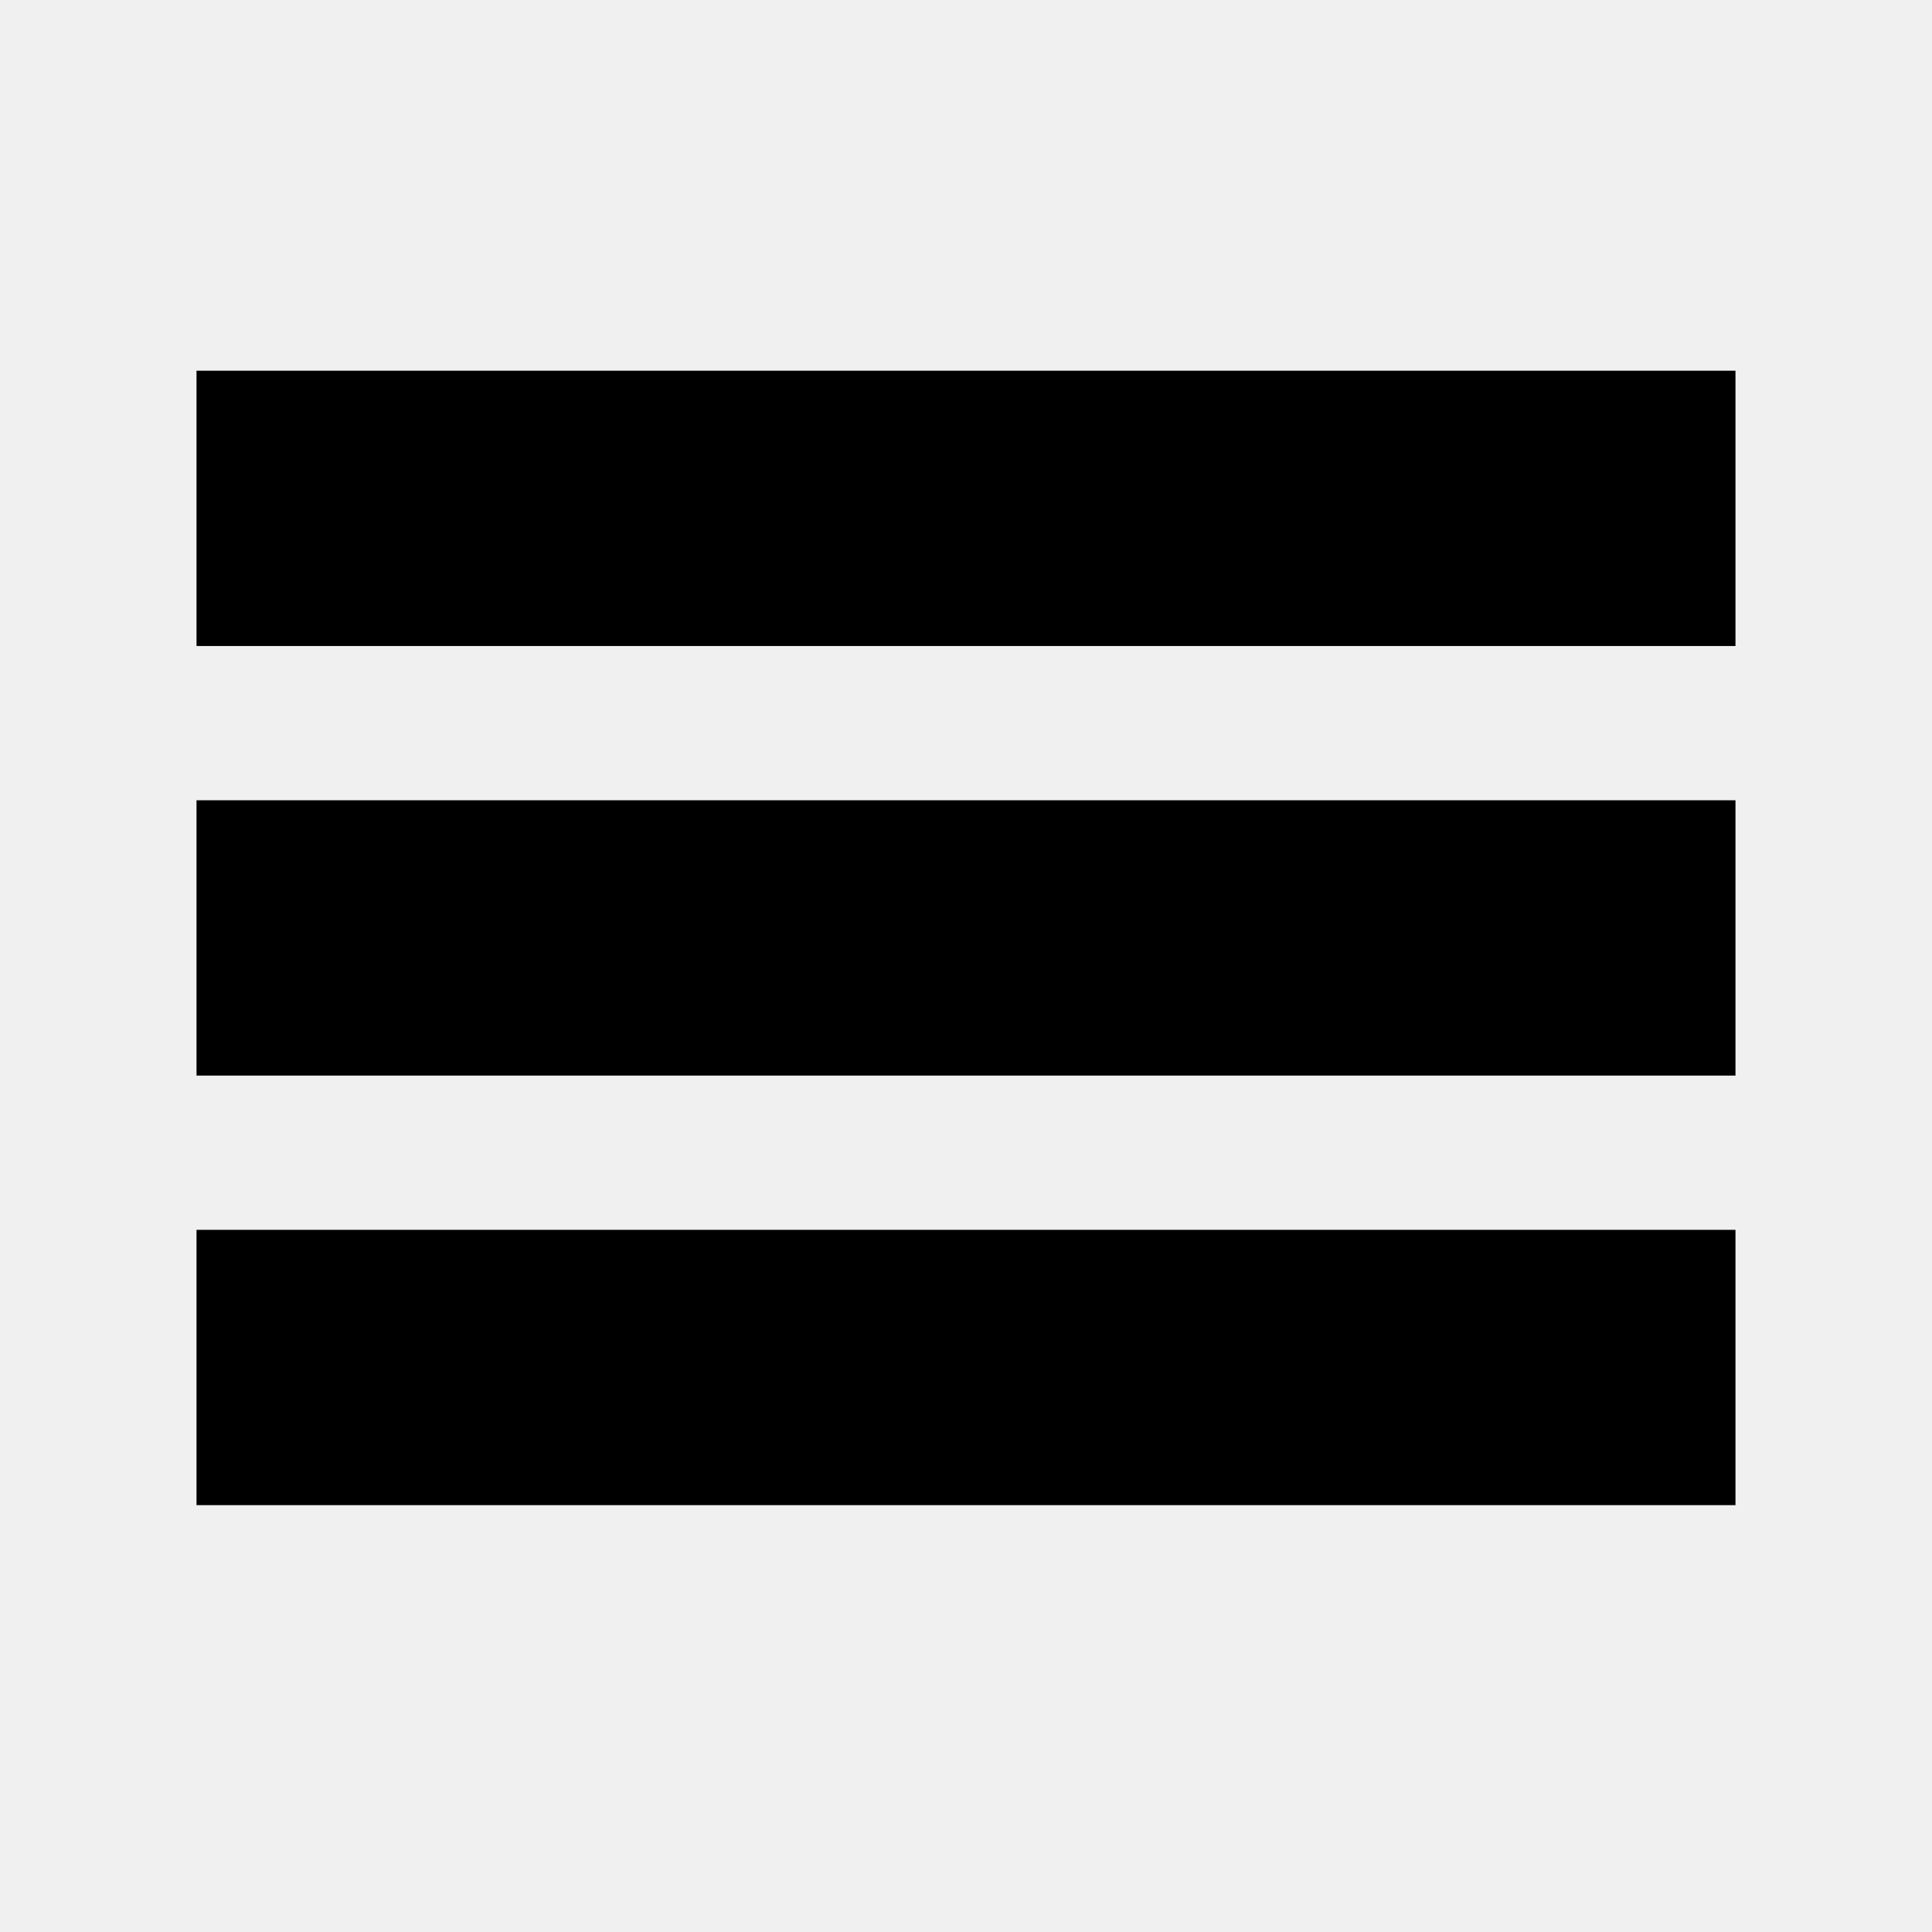
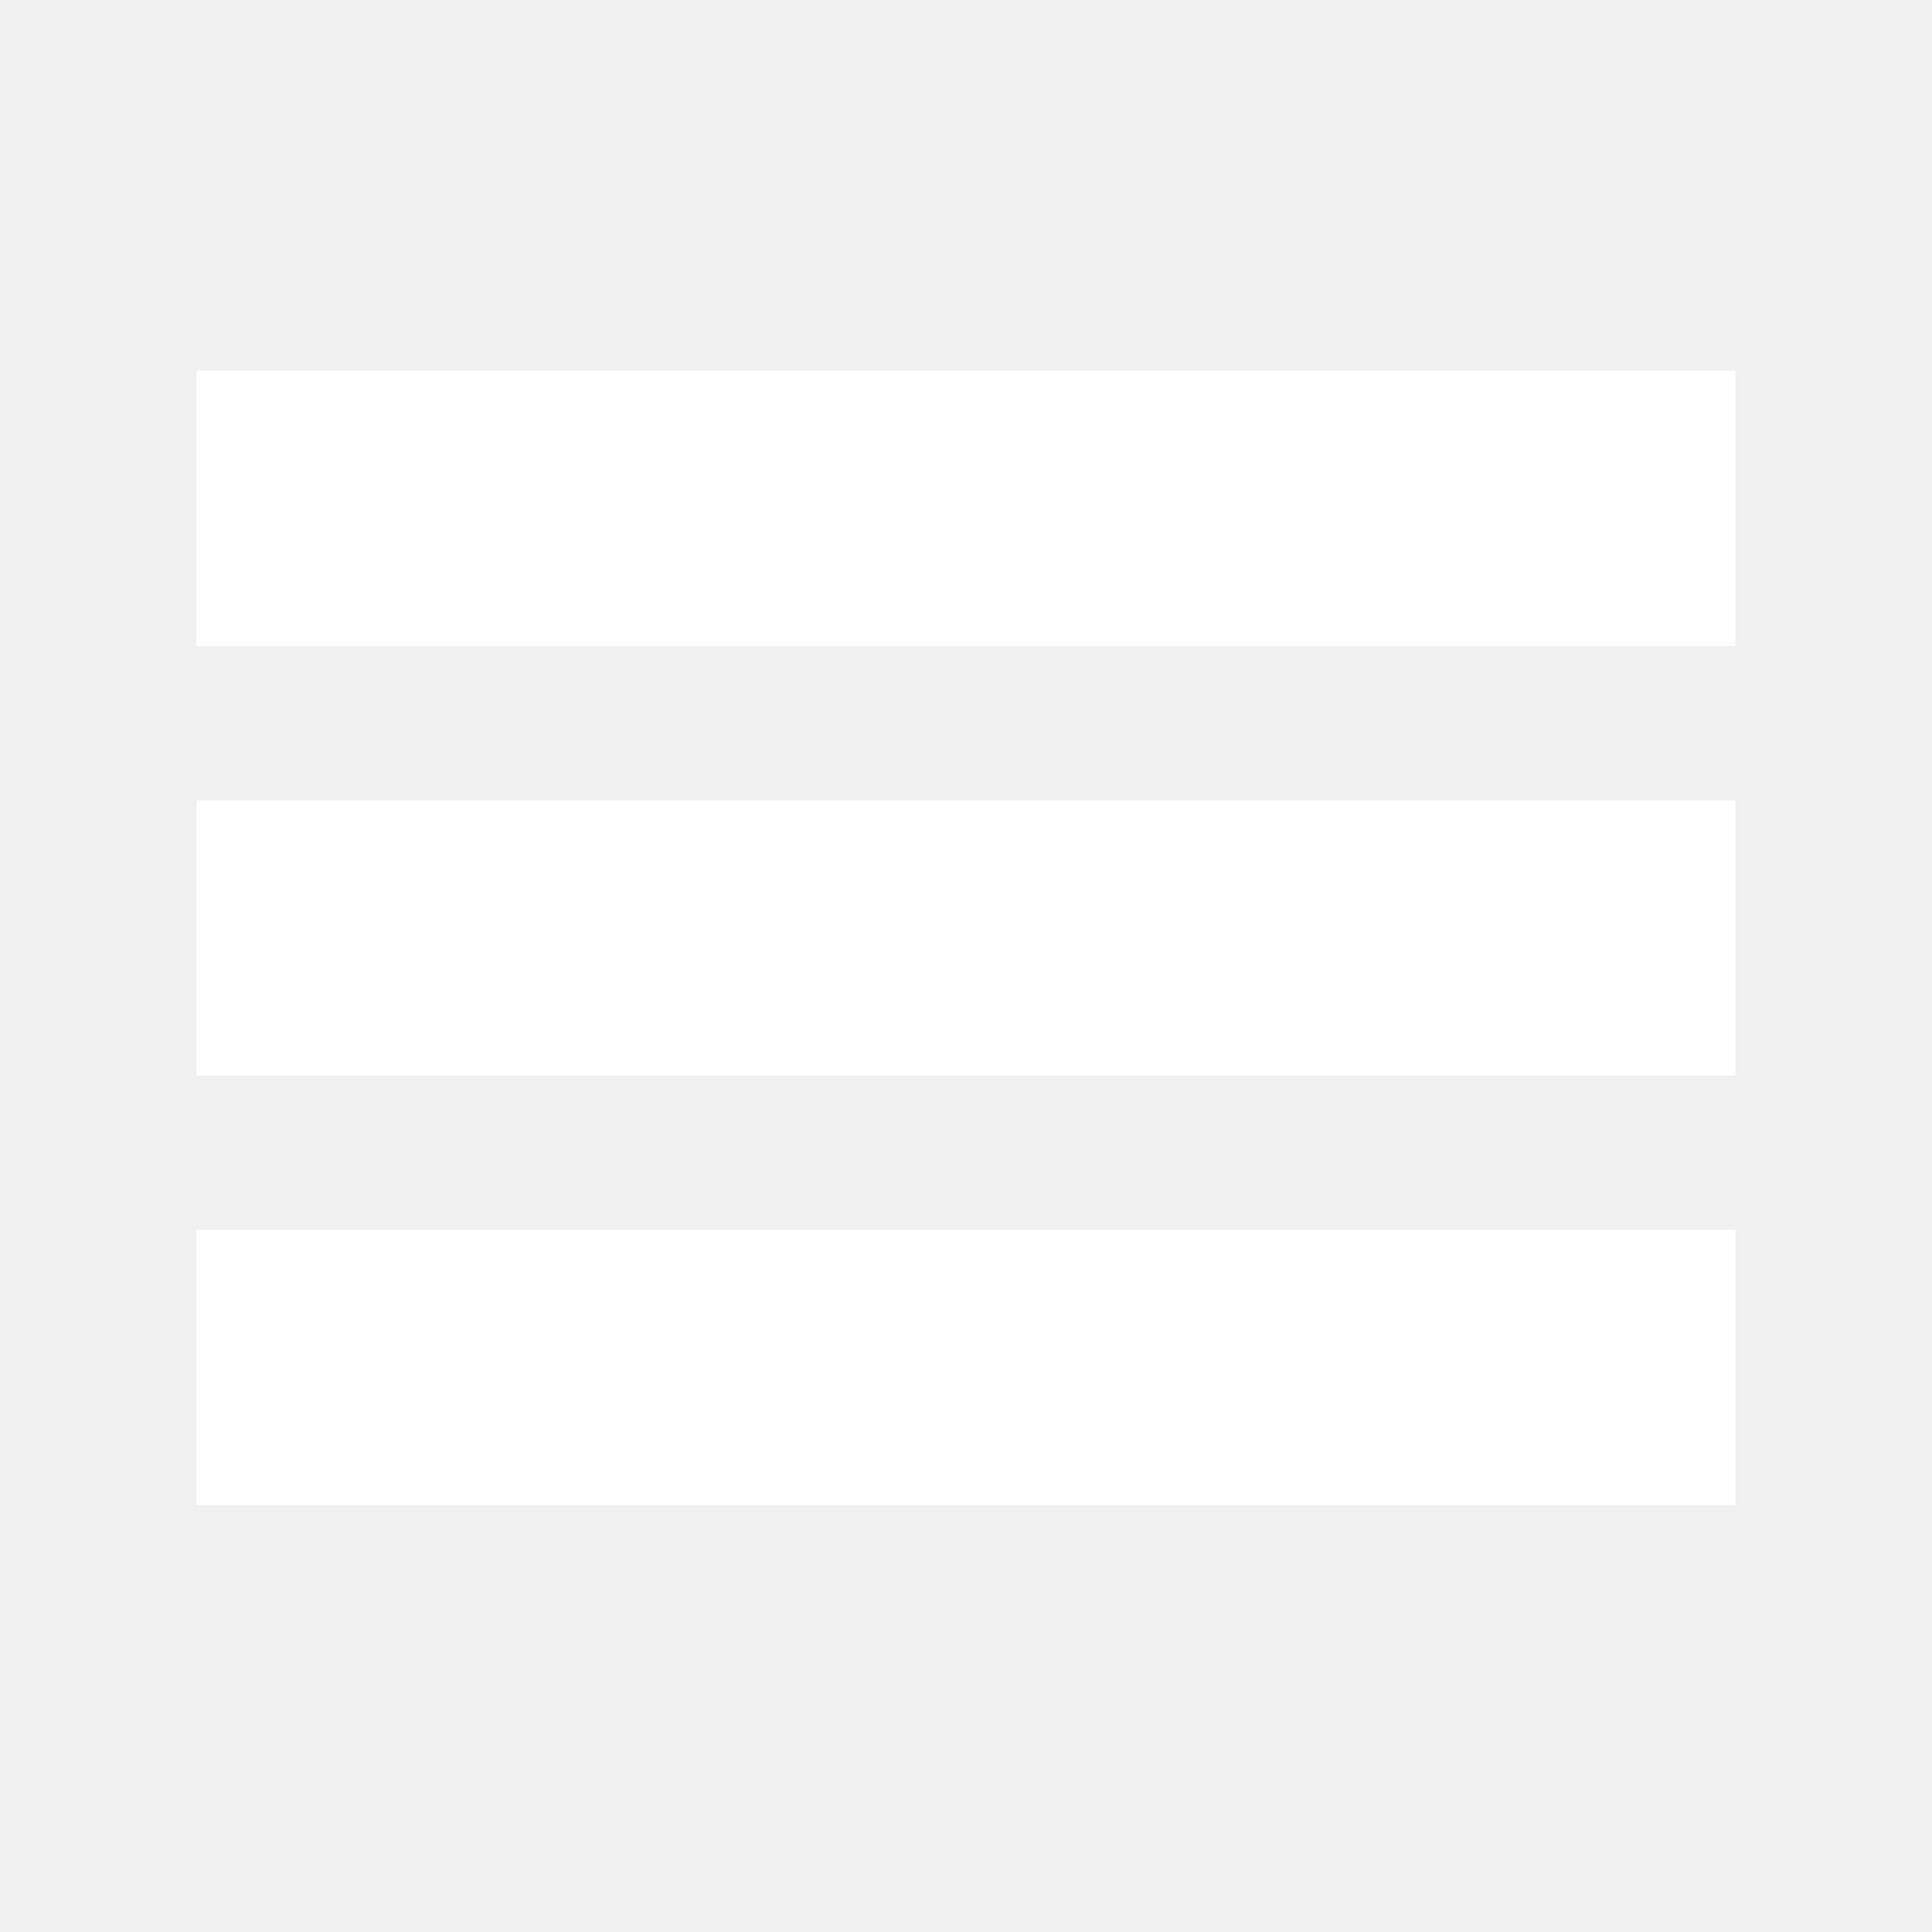
<svg xmlns="http://www.w3.org/2000/svg" width="64" height="64" viewBox="0 0 64 64">
-   <rect x="6.51" y="12.28" width="50.98" height="9.12" />
-   <rect x="6.51" y="26.51" width="50.98" height="9.12" />
-   <rect x="6.51" y="40.74" width="50.98" height="9.12" />
+   <rect x="6.51" y="12.28" width="50.98" height="9.12" fill="white" />
+   <rect x="6.51" y="26.51" width="50.98" height="9.12" fill="white" />
+   <rect x="6.51" y="40.74" width="50.98" height="9.12" fill="white" />
</svg>
